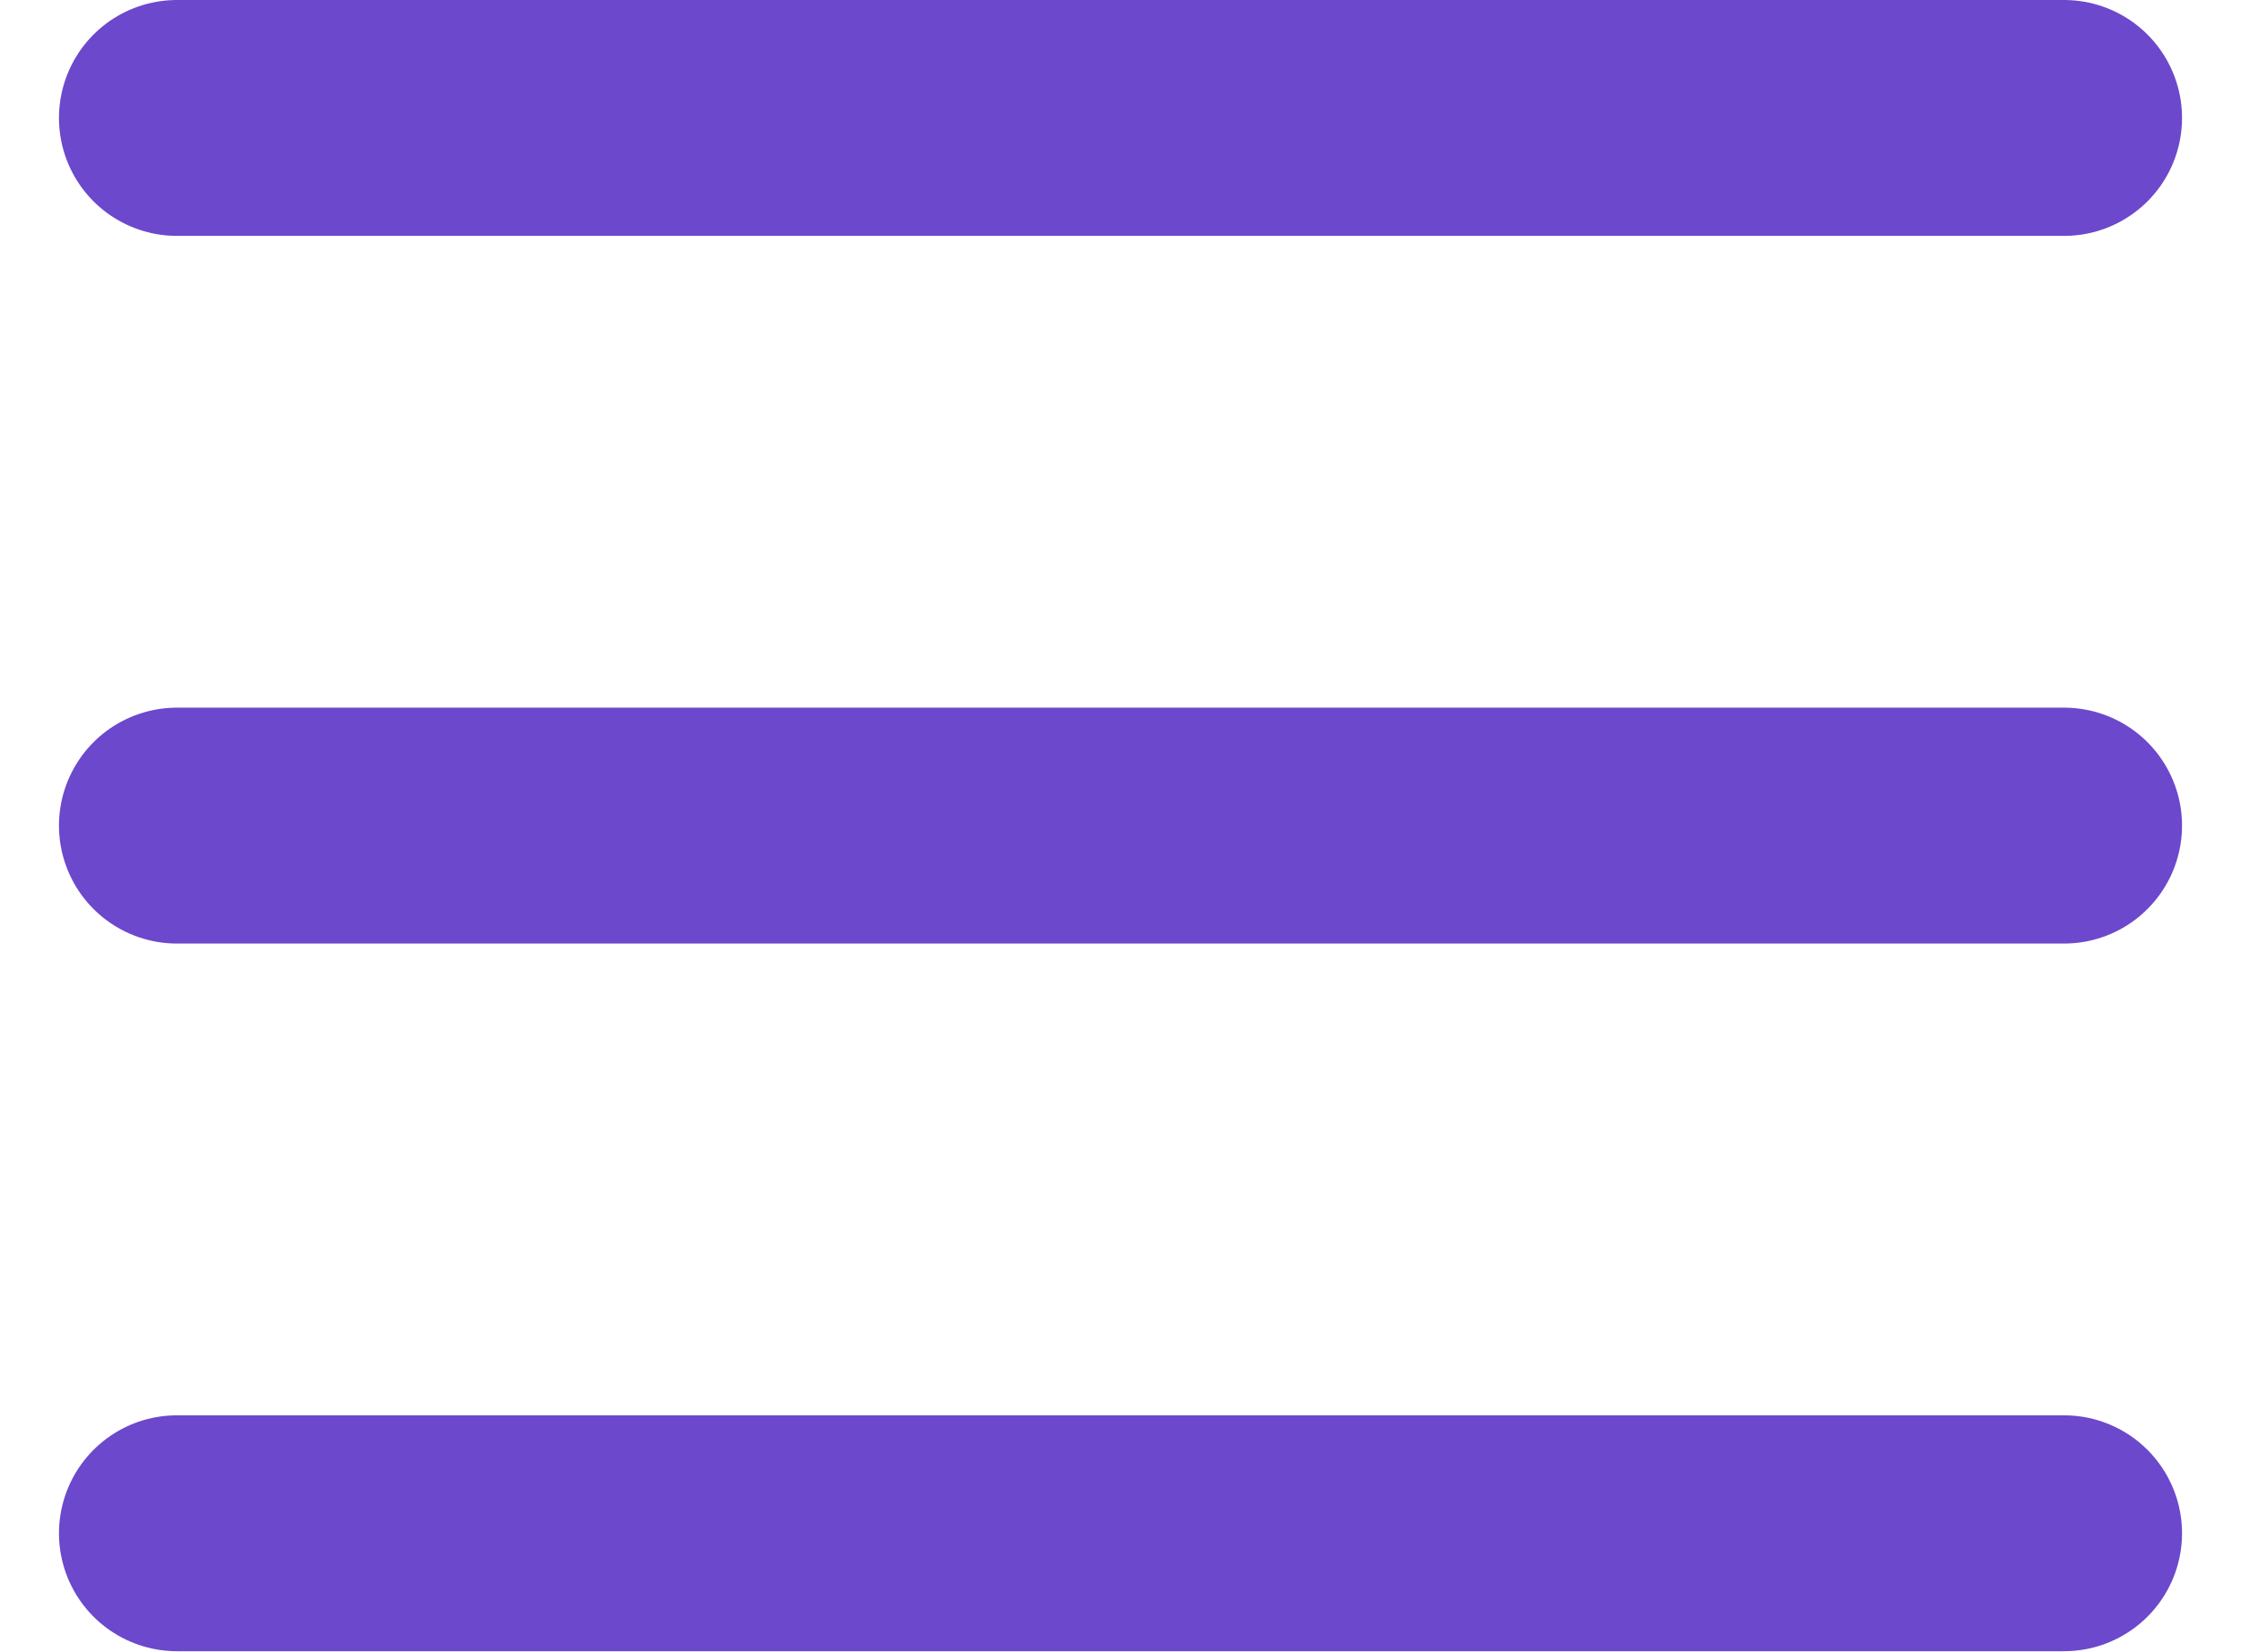
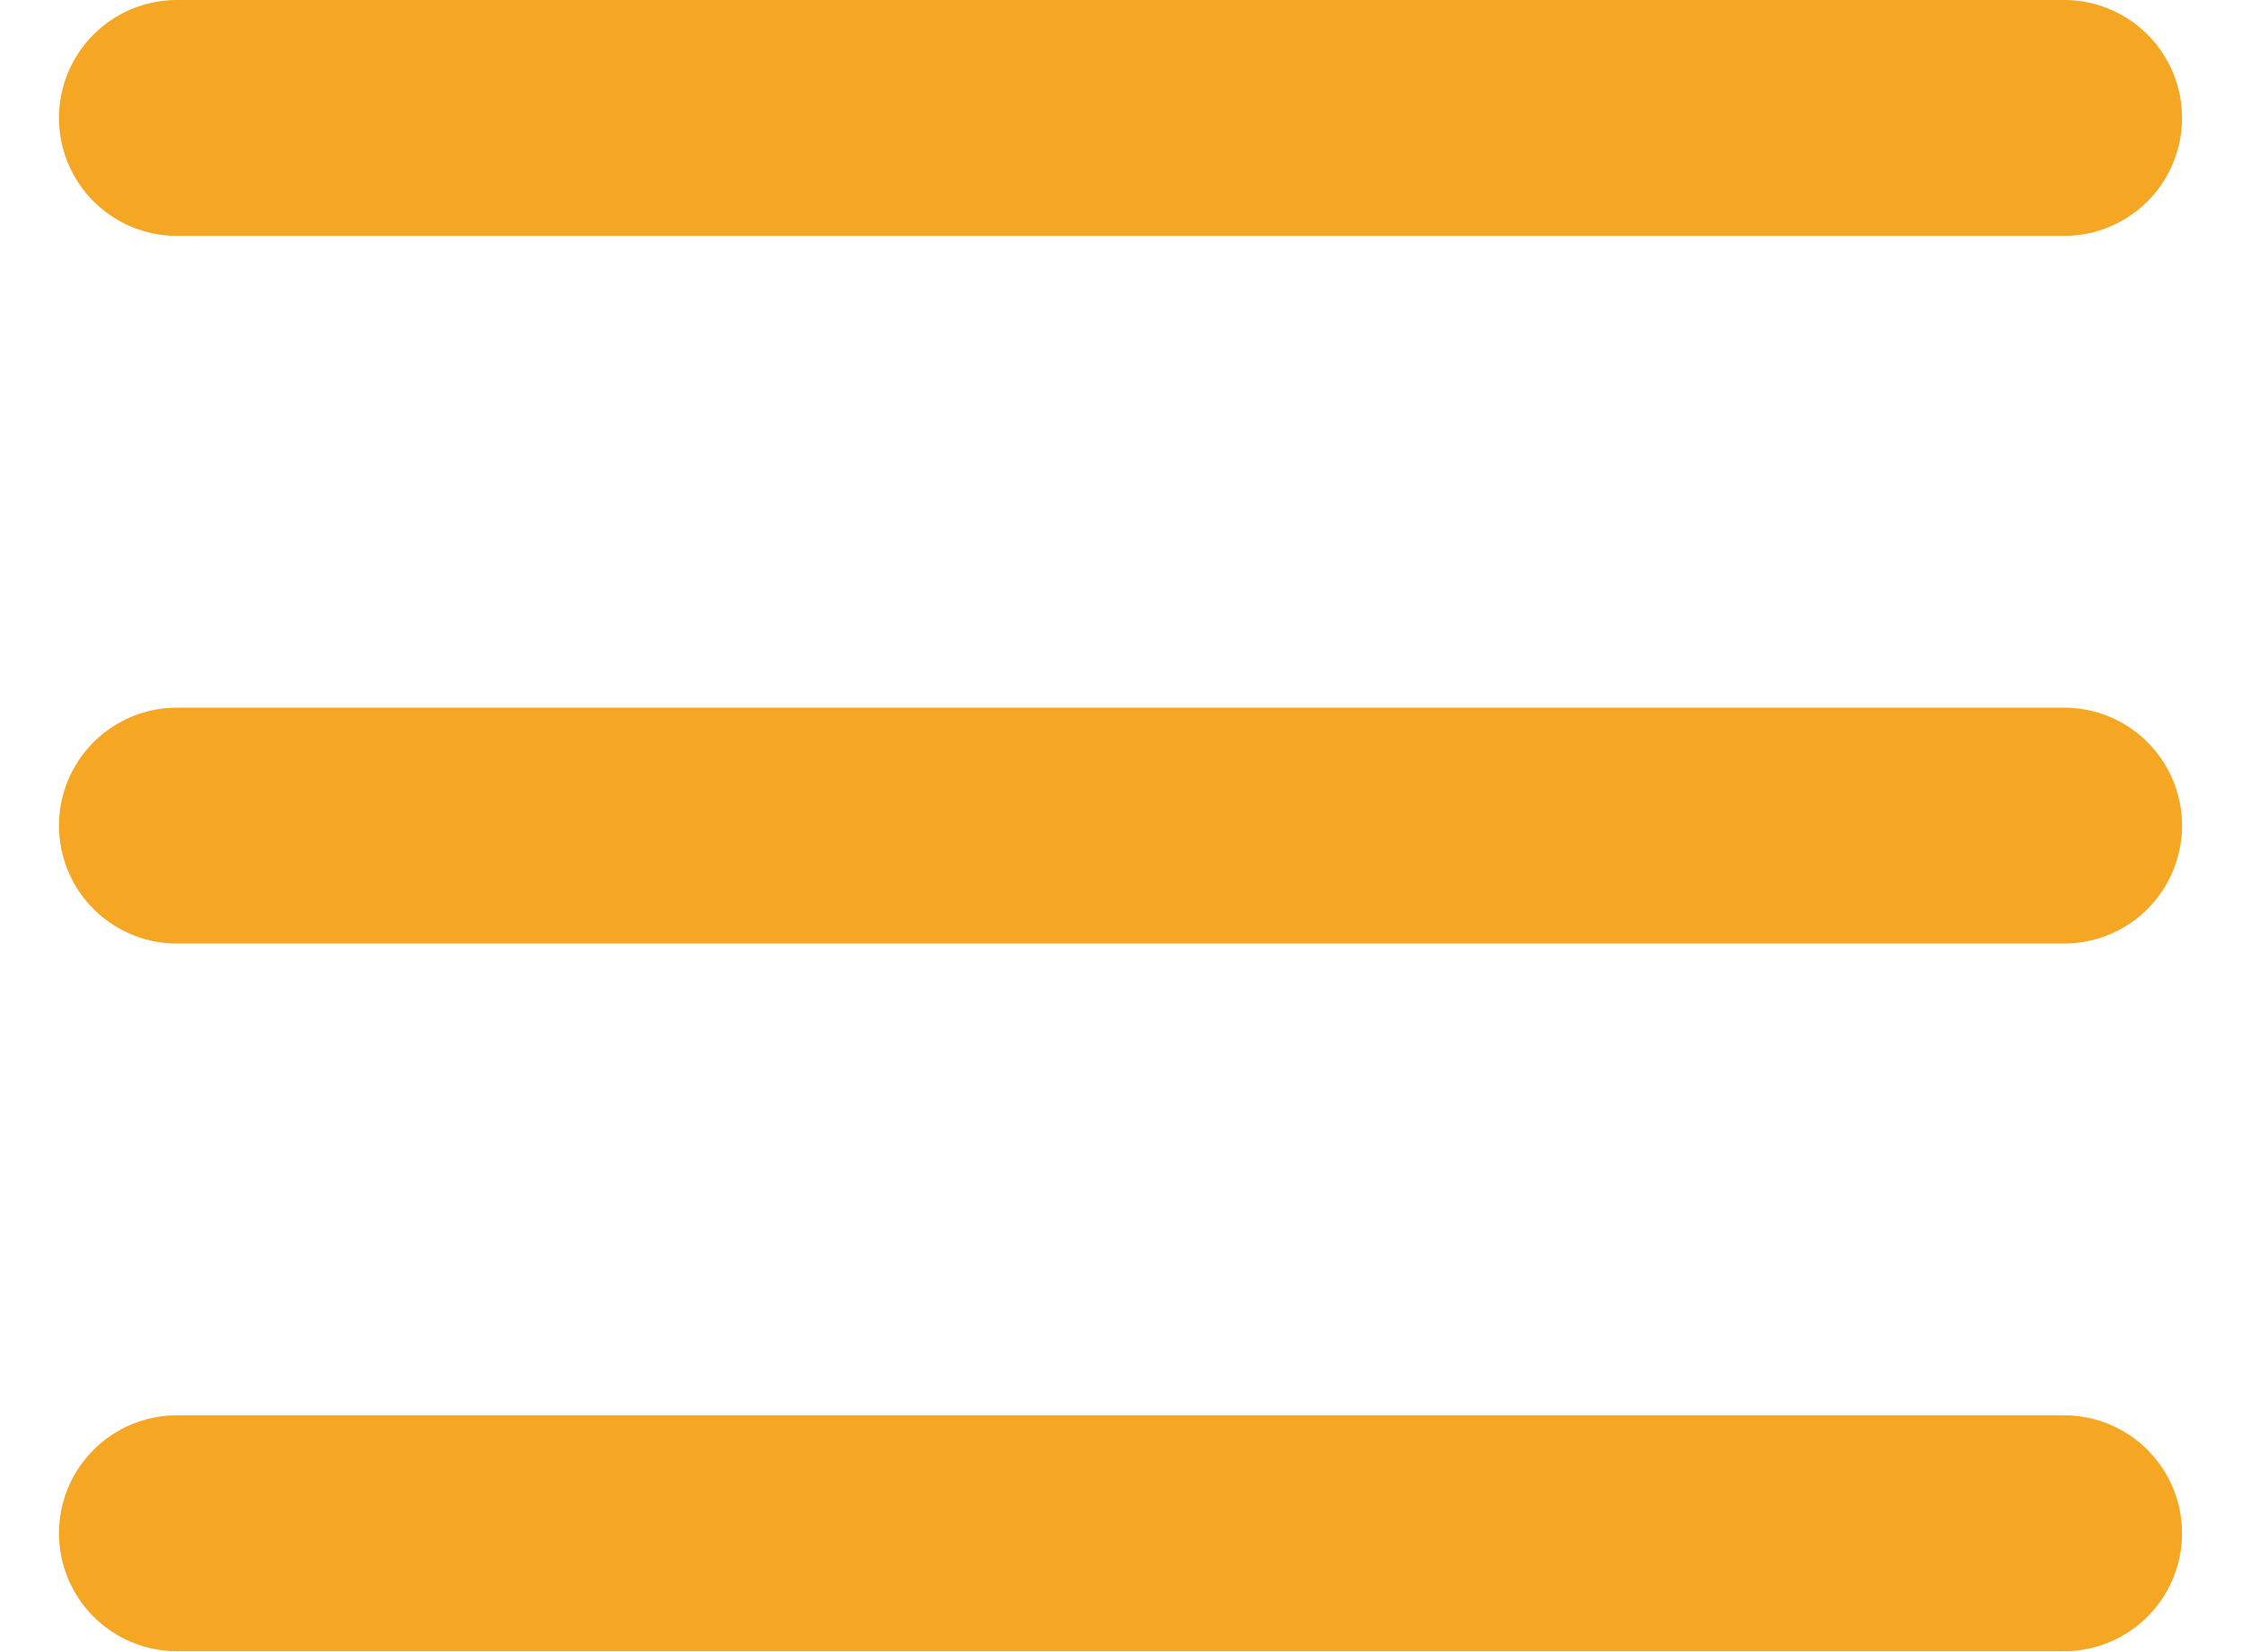
<svg xmlns="http://www.w3.org/2000/svg" width="19" height="14" viewBox="0 0 19 14" fill="none">
-   <path d="M1.5 7H17.5M1.5 1H17.5M1.5 13H17.5" stroke="#6B48CC" stroke-width="2" stroke-linecap="round" stroke-linejoin="round" />
+   <path d="M1.5 7H17.5M1.5 1H17.5M1.5 13H17.5" stroke="#F5A623" stroke-width="2" stroke-linecap="round" stroke-linejoin="round" />
</svg>
